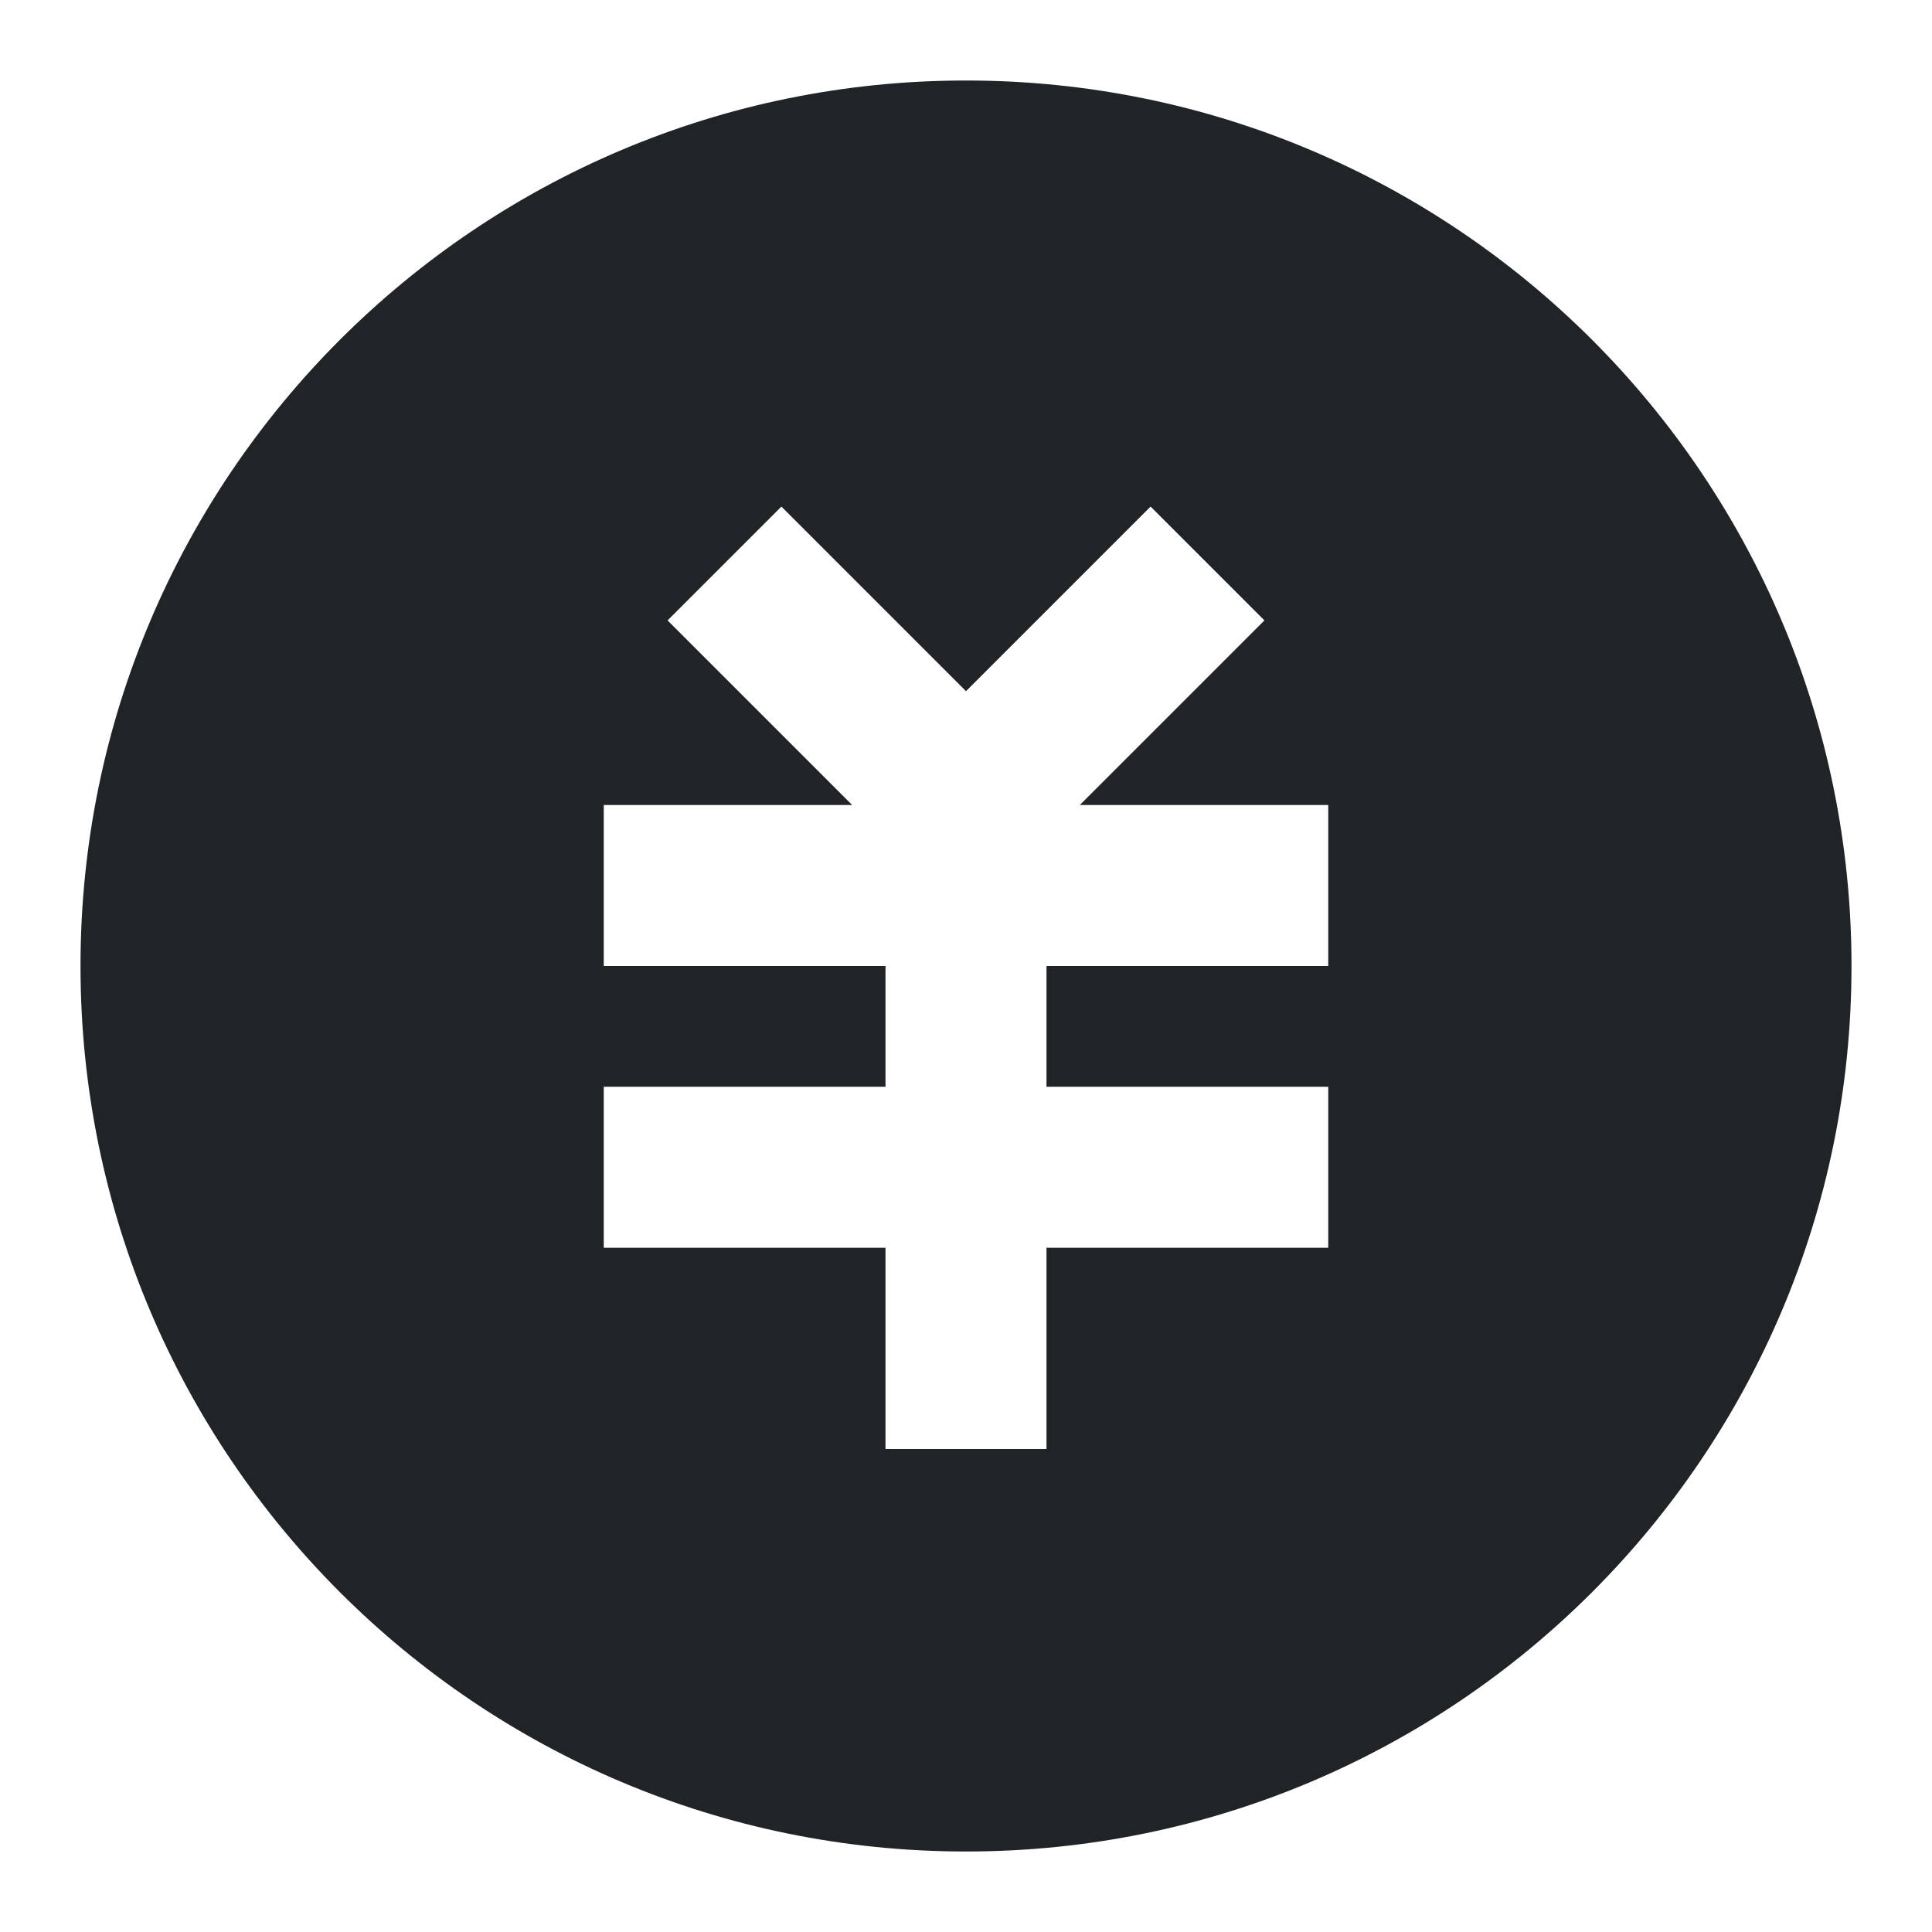
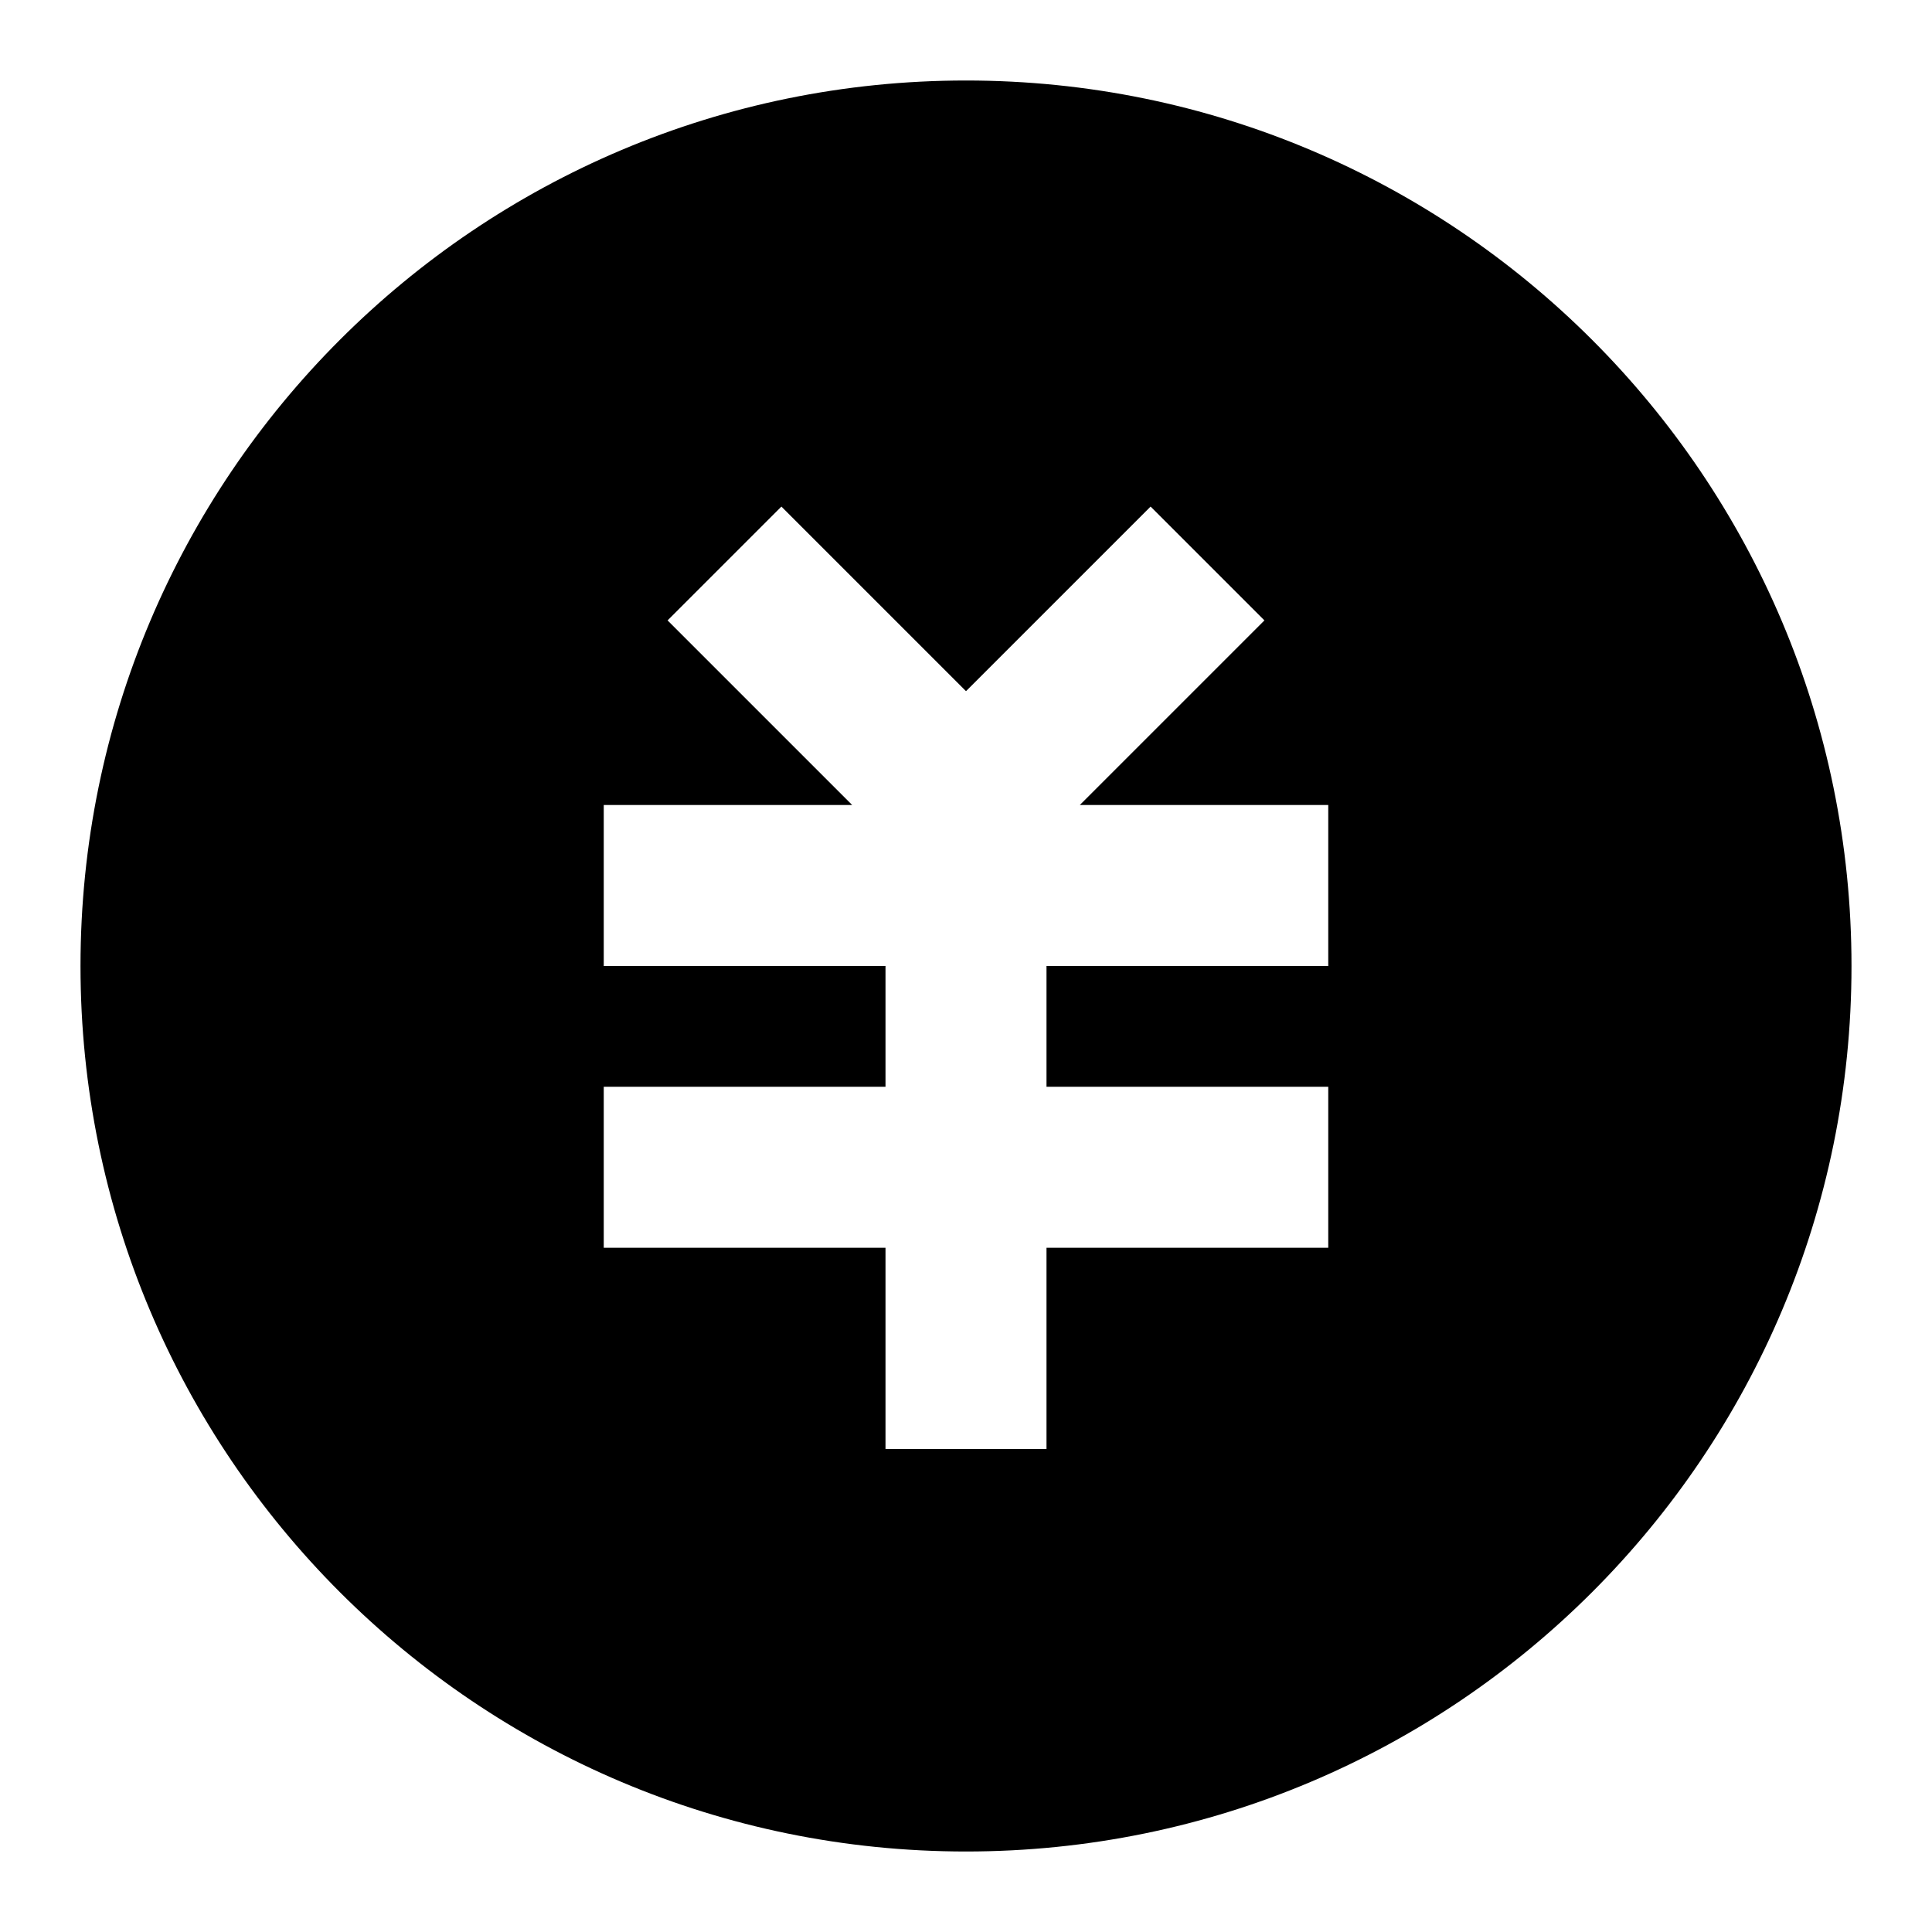
<svg xmlns="http://www.w3.org/2000/svg" fill="none" viewBox="0 0 24 24">
-   <path data-follow-fill="#202426" d="M12 23c6.075 0 11-4.925 11-11S18.075 1 12 1 1 5.925 1 12s4.925 11 11 11Zm-1.414-13L8.293 7.707l1.414-1.414L12 8.586l2.293-2.293 1.414 1.414L13.414 10H16.5v2H13v1.5h3.5v2H13V18h-2v-2.5H7.5v-2H11V12H7.5v-2h3.086Z" fill="#202426" />
+   <path fill="#000" d="M12 23c6.075 0 11-4.925 11-11S18.075 1 12 1 1 5.925 1 12s4.925 11 11 11Zm-1.414-13L8.293 7.707l1.414-1.414L12 8.586l2.293-2.293 1.414 1.414L13.414 10H16.5v2H13v1.5h3.5v2H13V18h-2v-2.5H7.5v-2H11V12H7.5v-2h3.086Z" data-follow-fill="#000" />
</svg>
